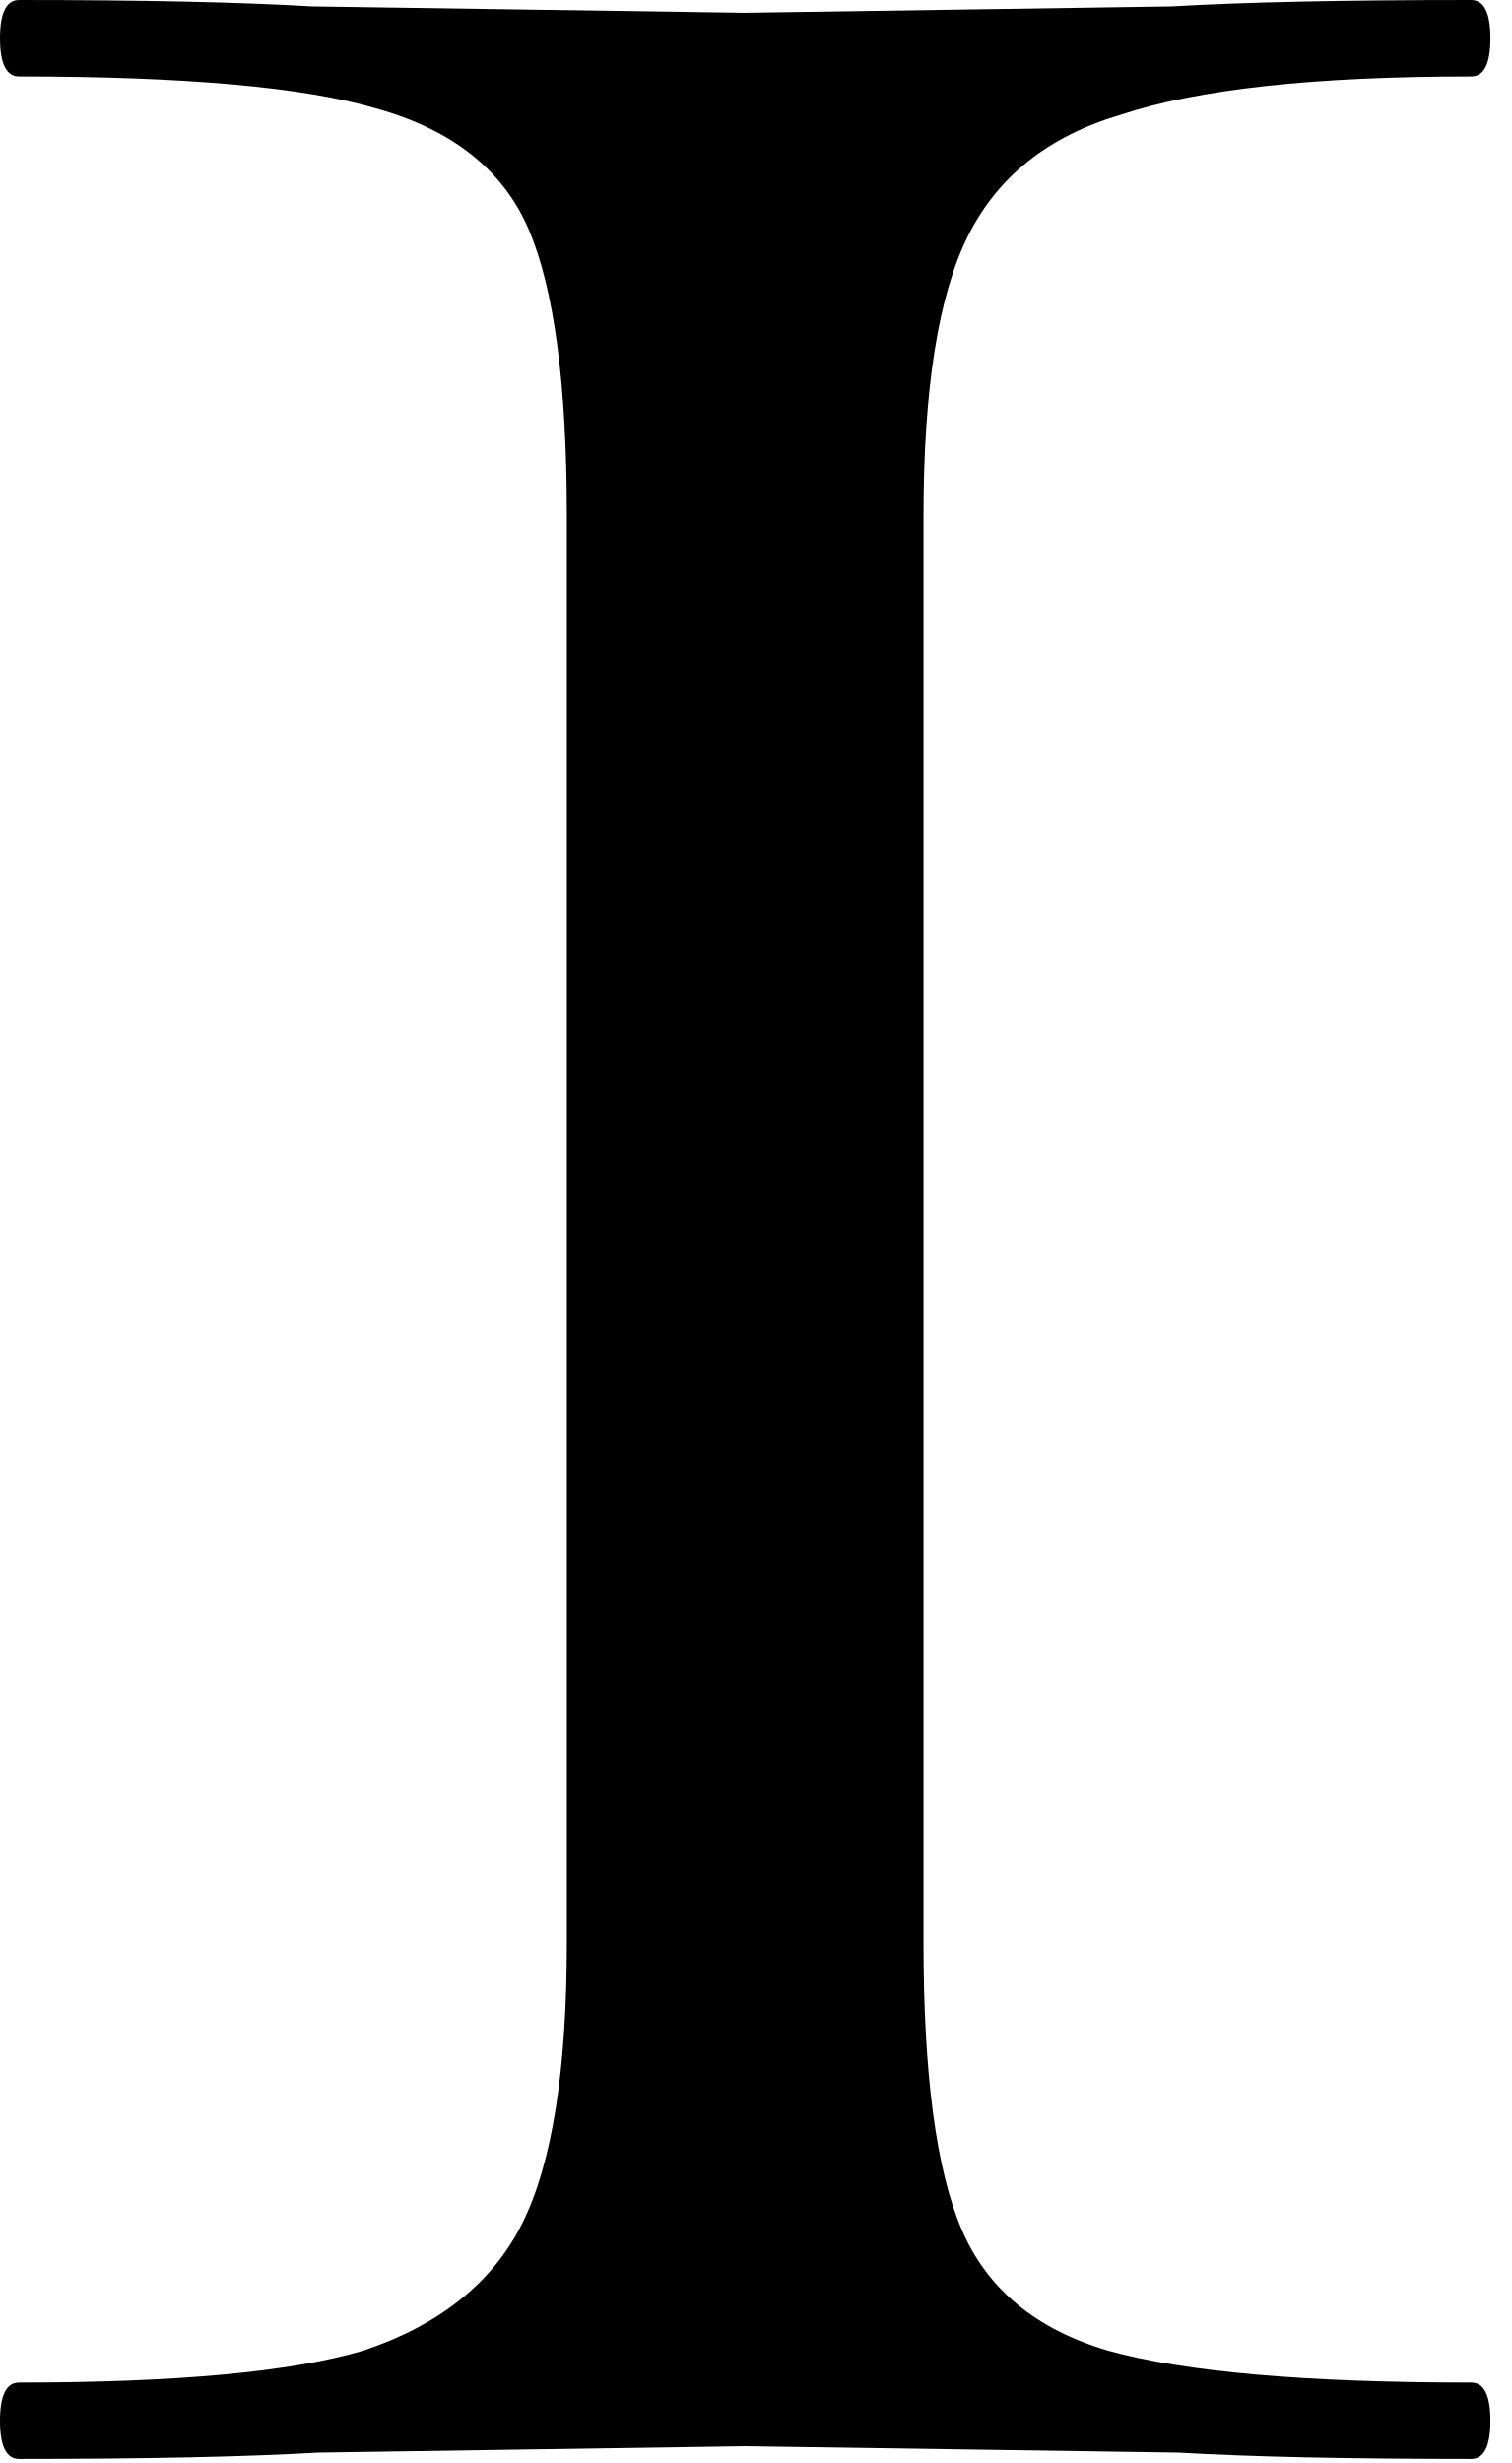
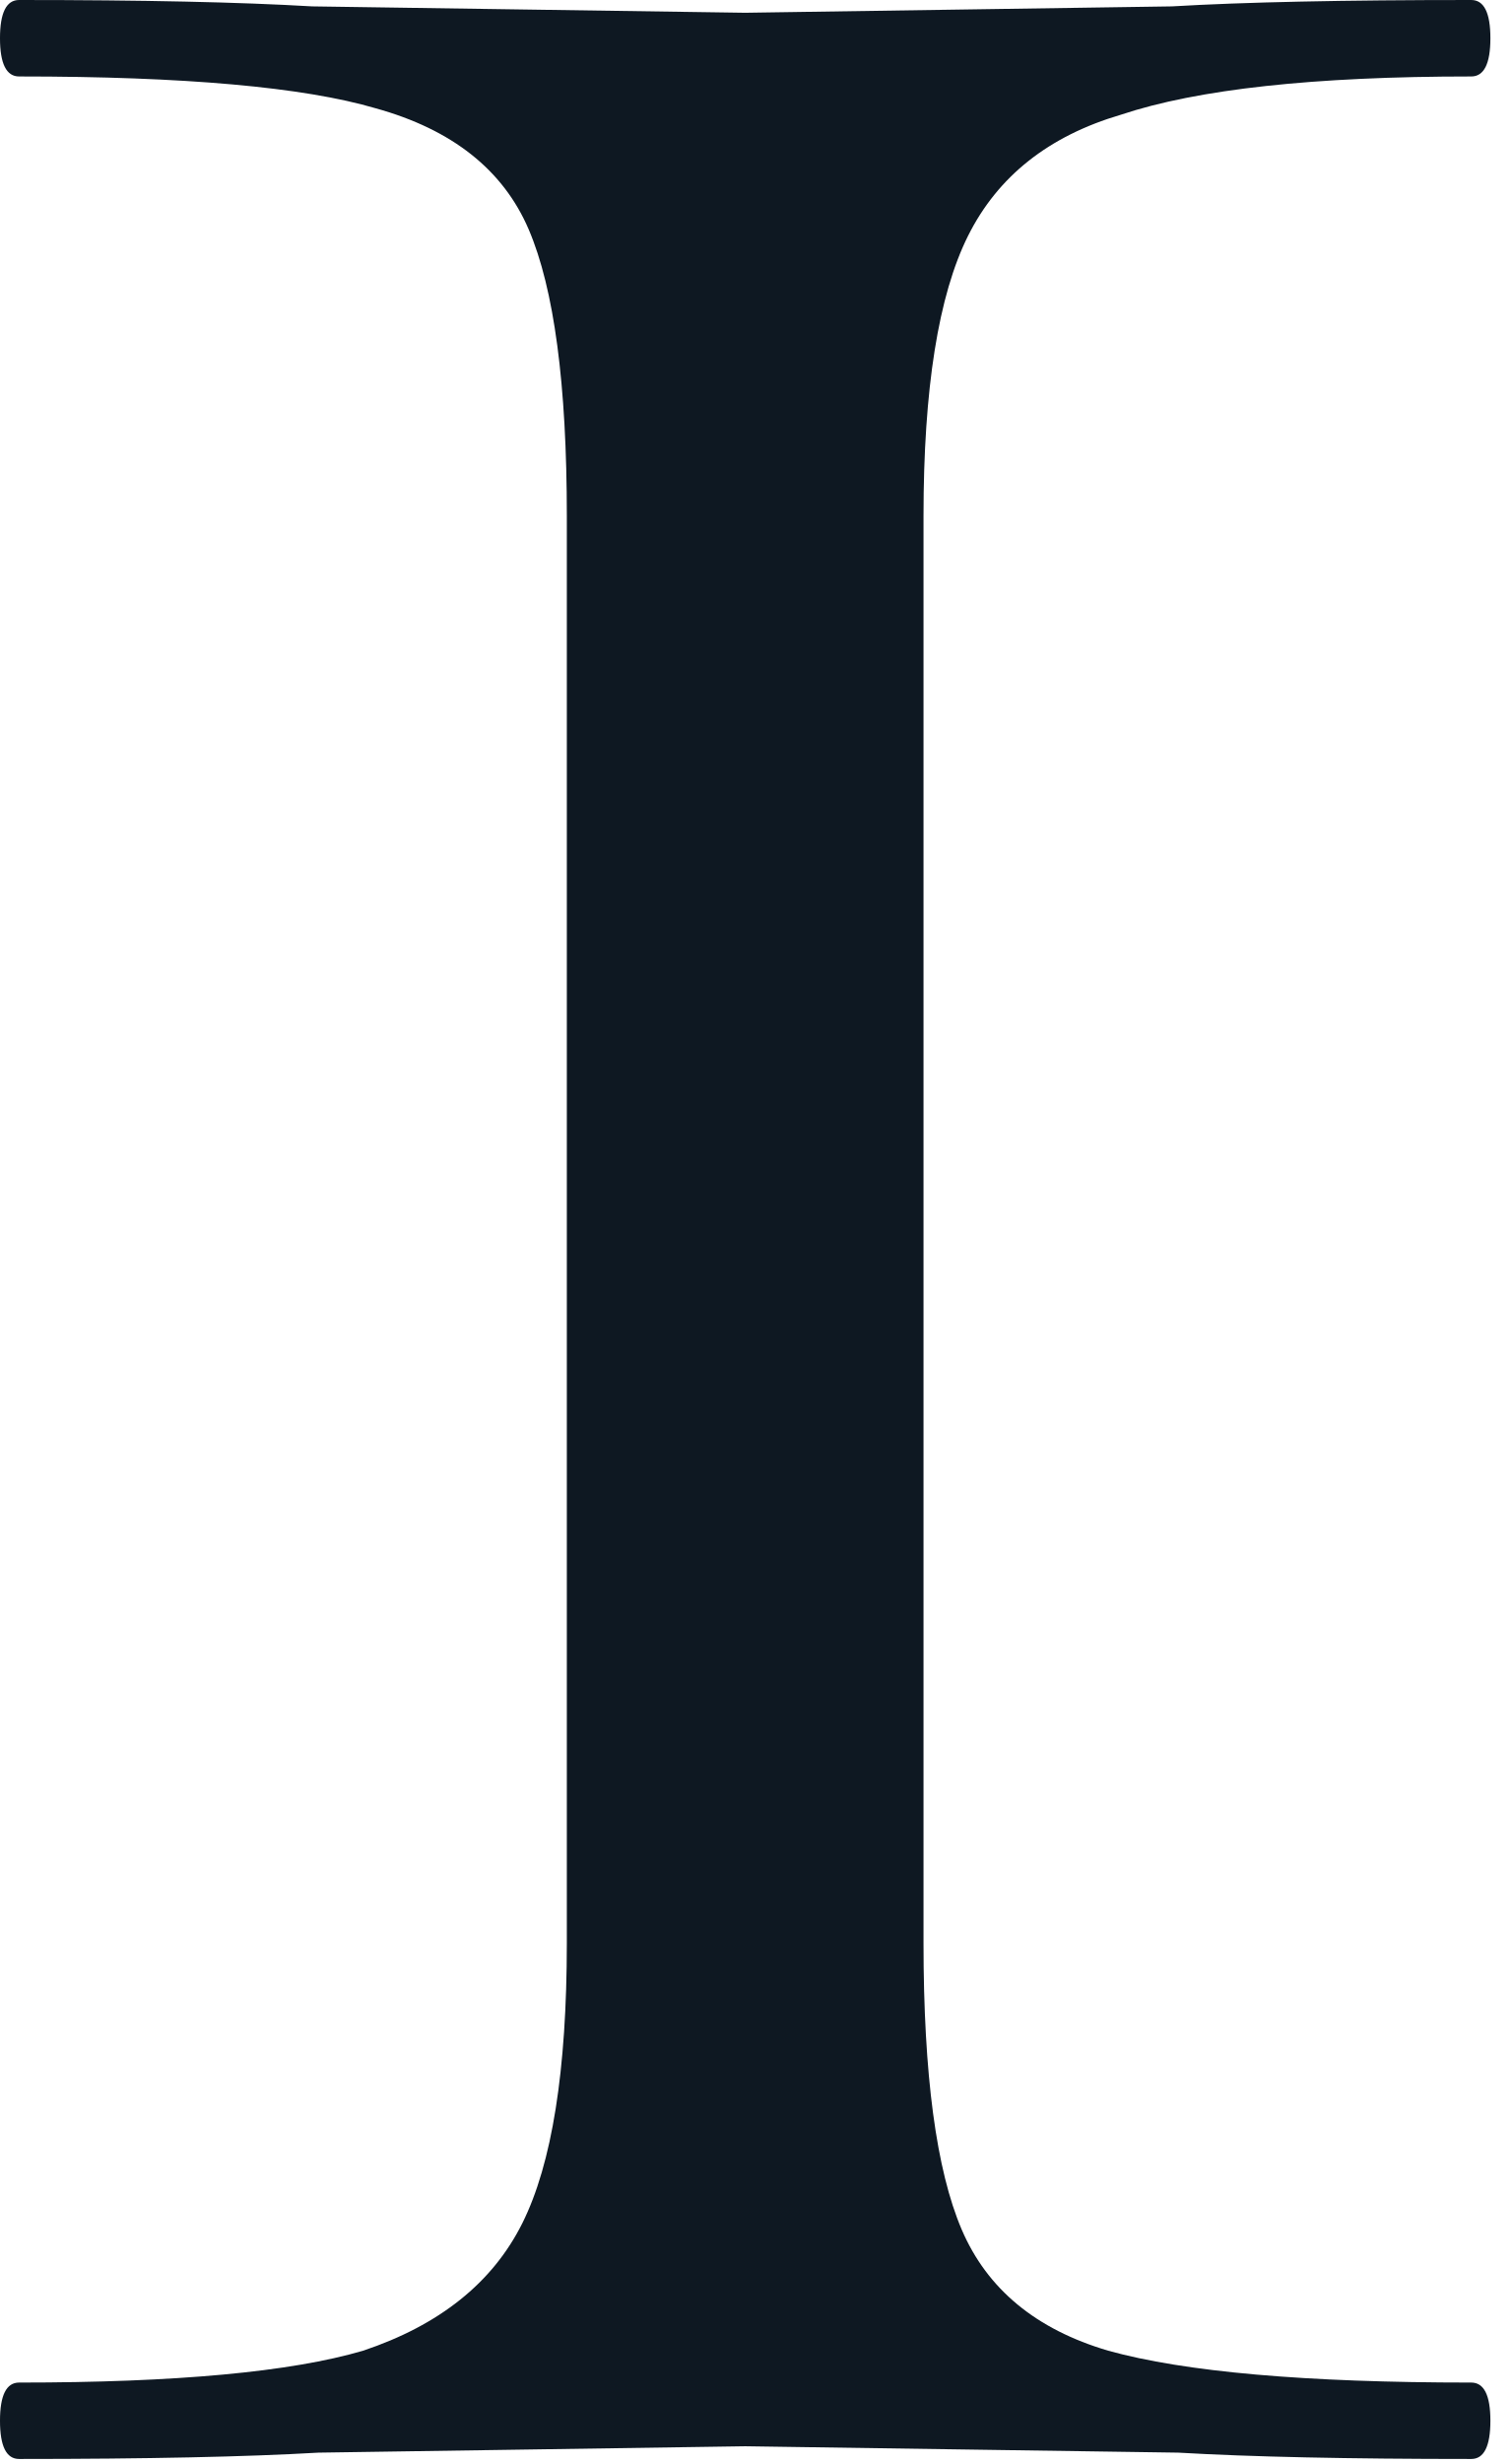
<svg xmlns="http://www.w3.org/2000/svg" width="27" height="44" viewBox="0 0 27 44" fill="none">
-   <path d="M10.128 9.218C10.128 6.866 9.901 5.159 9.446 4.097C8.99 3.035 8.08 2.314 6.714 1.935C5.425 1.556 3.3 1.366 0.341 1.366C0.114 1.366 -6.10352e-05 1.138 -6.10352e-05 0.683C-6.10352e-05 0.228 0.114 0 0.341 0C2.542 0 4.287 0.038 5.576 0.114L13.315 0.228L20.94 0.114C22.23 0.038 24.012 0 26.288 0C26.516 0 26.63 0.228 26.63 0.683C26.63 1.138 26.516 1.366 26.288 1.366C23.481 1.366 21.395 1.593 20.029 2.049C18.74 2.428 17.829 3.149 17.298 4.211C16.767 5.273 16.501 6.942 16.501 9.218V34.71C16.501 37.062 16.729 38.769 17.184 39.831C17.64 40.894 18.512 41.614 19.802 41.994C21.167 42.373 23.33 42.563 26.288 42.563C26.516 42.563 26.63 42.79 26.63 43.245C26.63 43.701 26.516 43.928 26.288 43.928C24.088 43.928 22.343 43.89 21.054 43.815L13.315 43.701L5.69 43.815C4.4 43.89 2.617 43.928 0.341 43.928C0.114 43.928 -6.10352e-05 43.701 -6.10352e-05 43.245C-6.10352e-05 42.79 0.114 42.563 0.341 42.563C3.148 42.563 5.197 42.373 6.487 41.994C7.852 41.538 8.801 40.78 9.332 39.718C9.863 38.655 10.128 36.986 10.128 34.71V9.218Z" fill="black" />
+   <path d="M10.128 9.218C10.128 6.866 9.901 5.159 9.446 4.097C8.99 3.035 8.08 2.314 6.714 1.935C5.425 1.556 3.3 1.366 0.341 1.366C0.114 1.366 -6.48499e-05 1.138 -6.48499e-05 0.683C-6.48499e-05 0.228 0.114 0 0.341 0C2.542 0 4.287 0.038 5.576 0.114L13.315 0.228L20.94 0.114C22.23 0.038 24.012 0 26.288 0C26.516 0 26.63 0.228 26.63 0.683C26.63 1.138 26.516 1.366 26.288 1.366C23.481 1.366 21.395 1.593 20.029 2.049C18.74 2.428 17.829 3.149 17.298 4.211C16.767 5.273 16.501 6.942 16.501 9.218V34.71C16.501 37.062 16.729 38.769 17.184 39.831C17.64 40.894 18.512 41.614 19.802 41.994C21.167 42.373 23.33 42.563 26.288 42.563C26.516 42.563 26.63 42.79 26.63 43.245C26.63 43.701 26.516 43.928 26.288 43.928C24.088 43.928 22.343 43.89 21.054 43.815L13.315 43.701L5.69 43.815C4.4 43.89 2.617 43.928 0.341 43.928C0.114 43.928 -6.48499e-05 43.701 -6.48499e-05 43.245C-6.48499e-05 42.79 0.114 42.563 0.341 42.563C3.148 42.563 5.197 42.373 6.487 41.994C7.852 41.538 8.801 40.78 9.332 39.718C9.863 38.655 10.128 36.986 10.128 34.71V9.218Z" fill="#0E1822" />
</svg>
